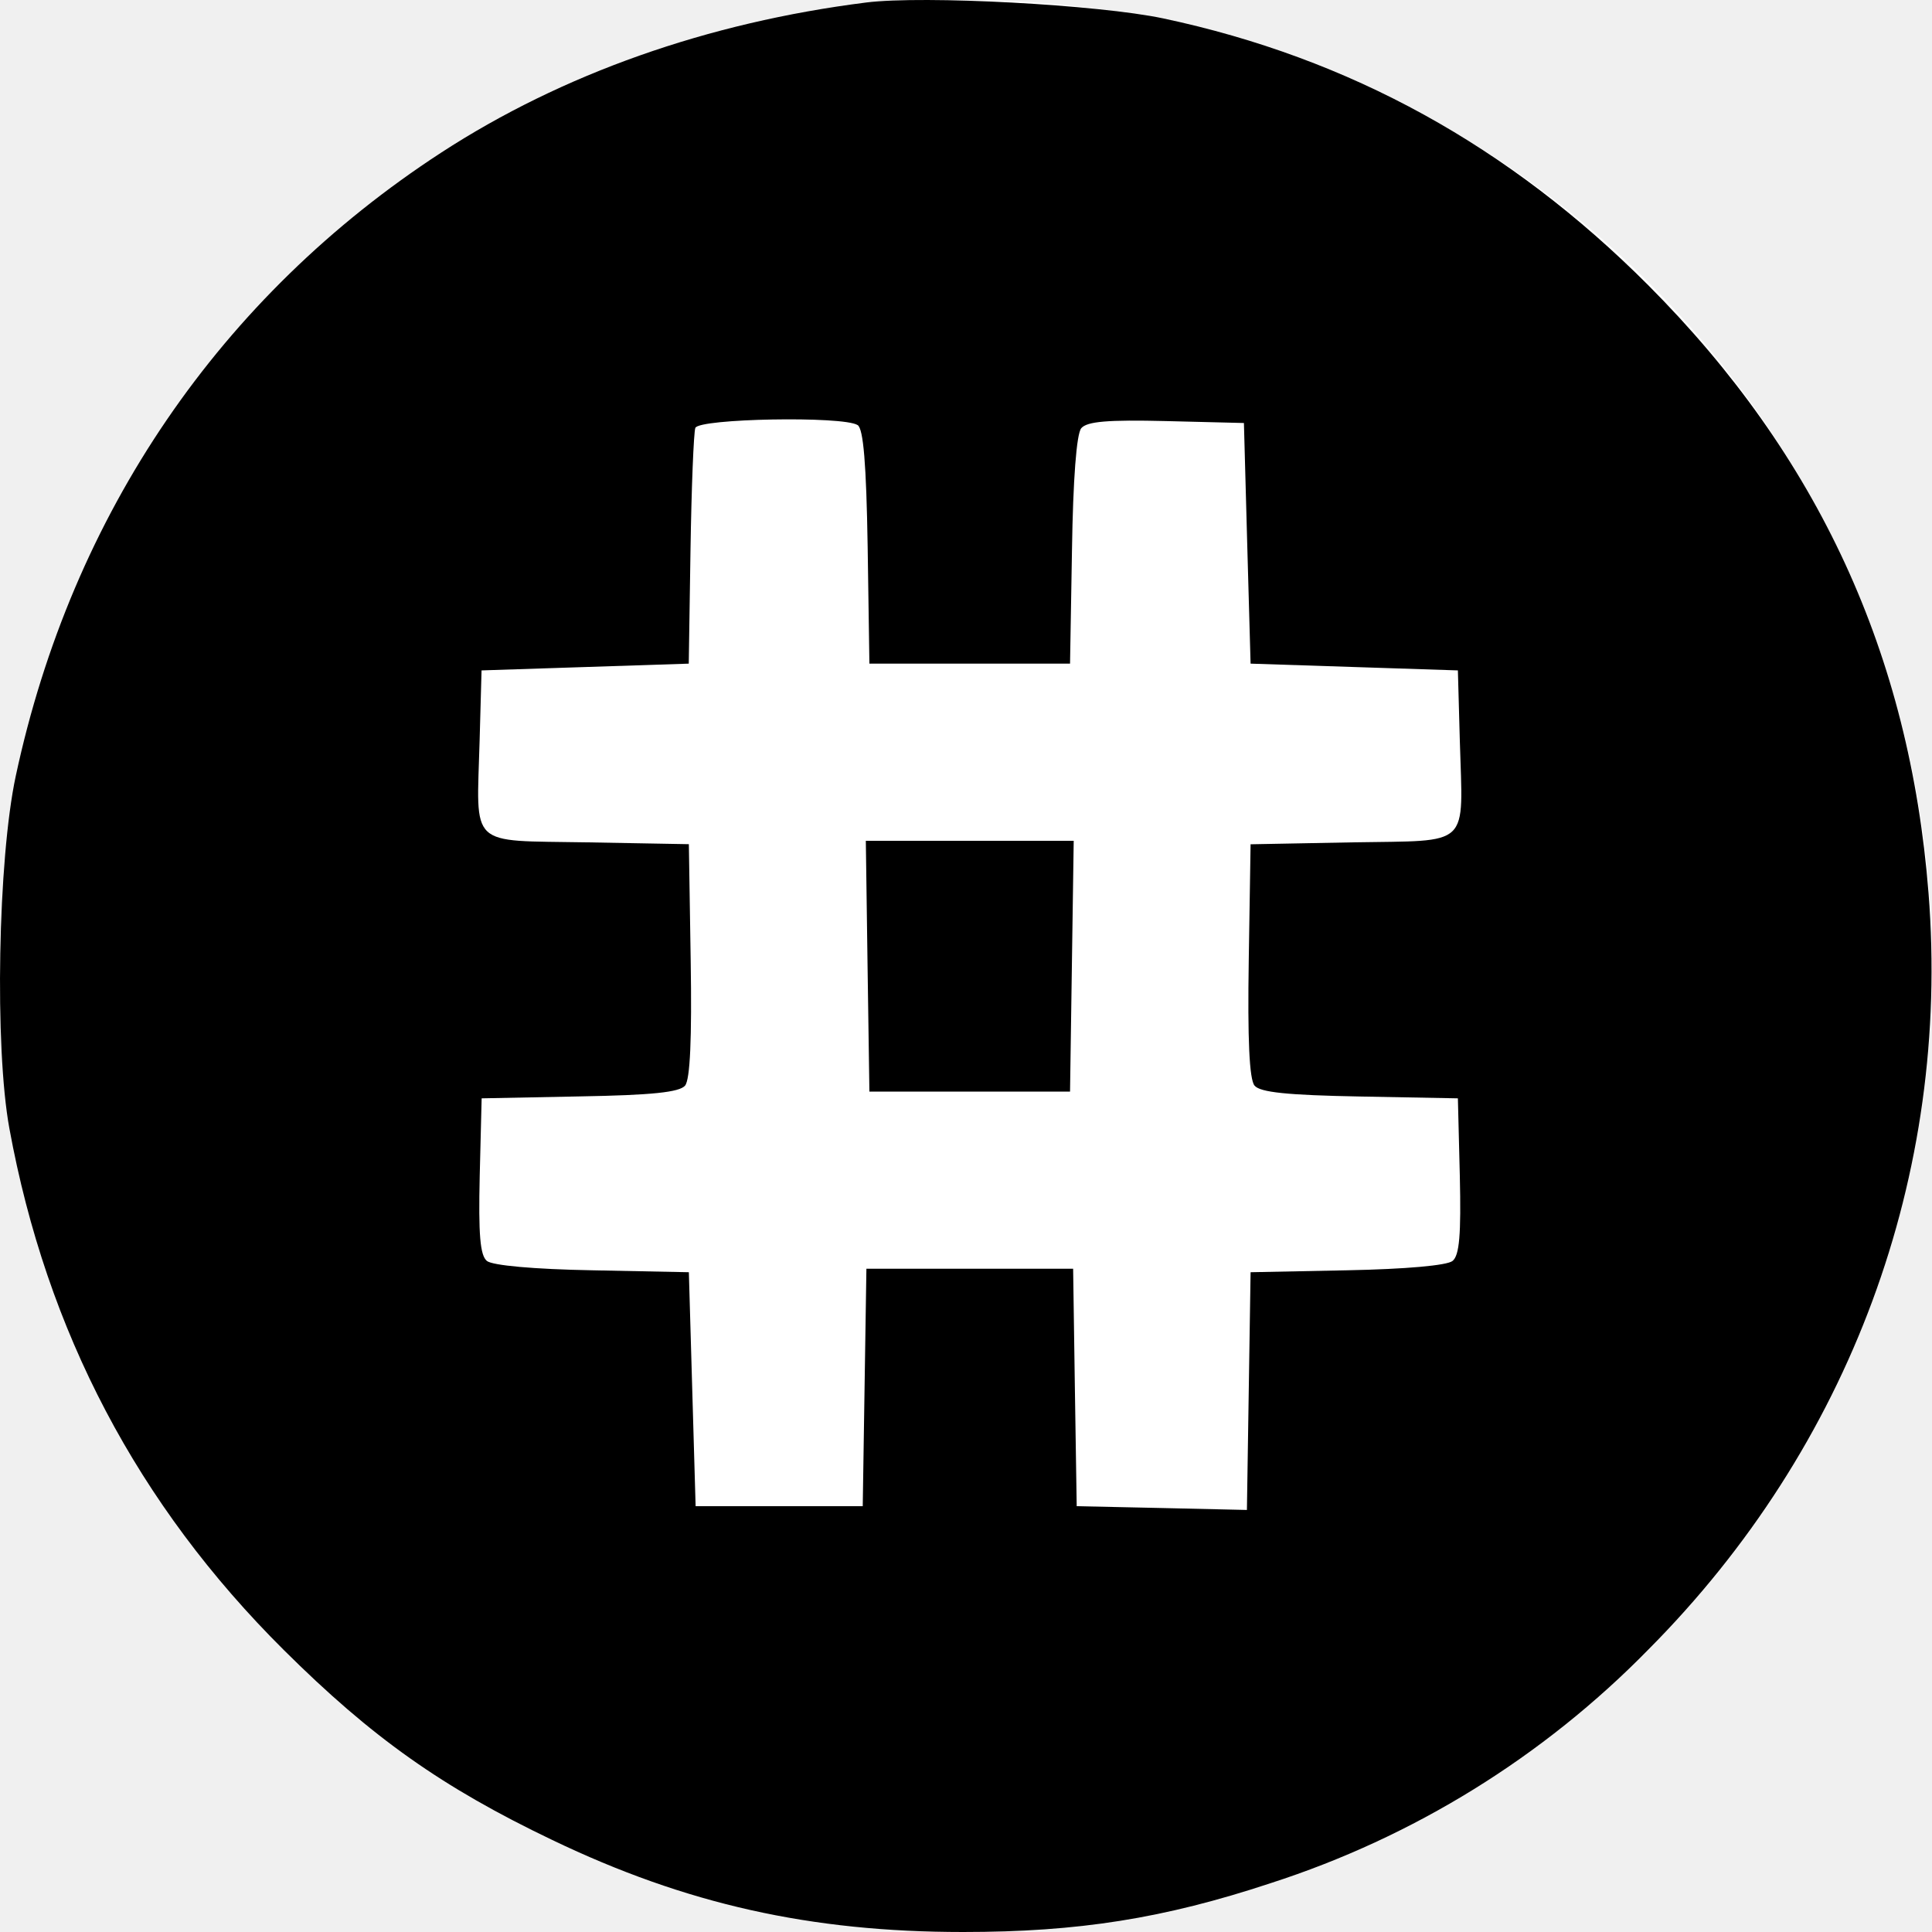
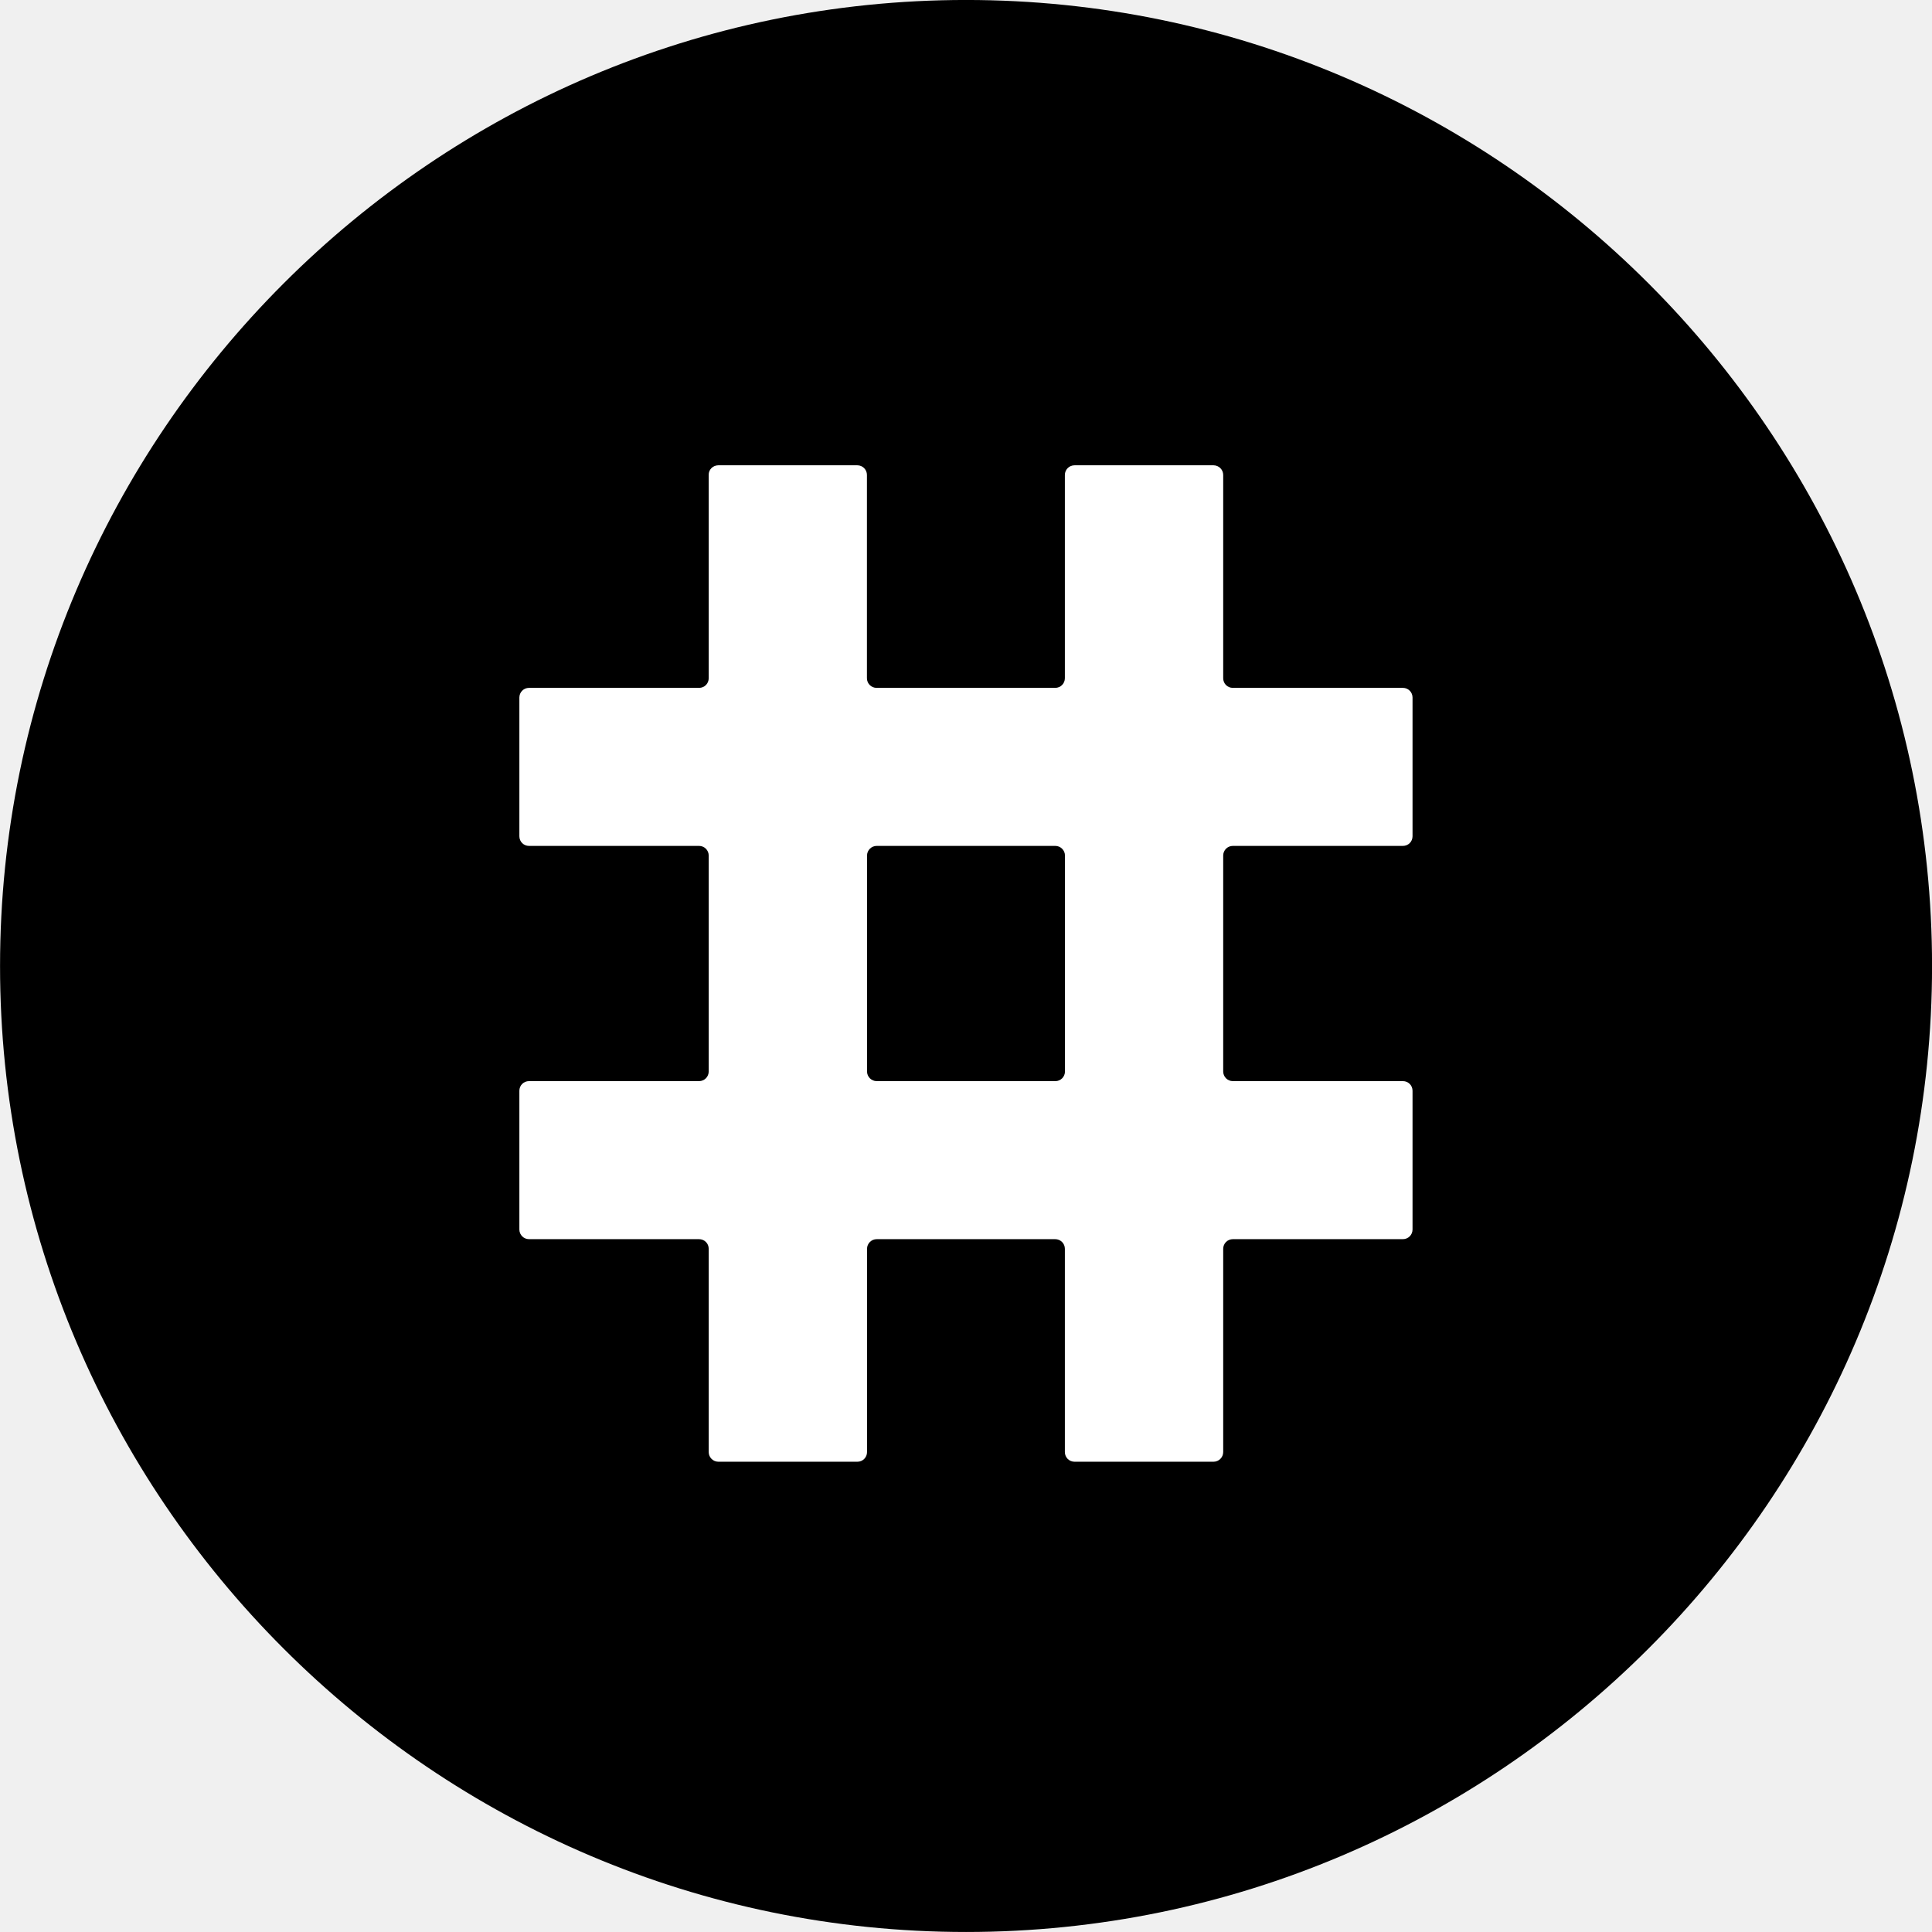
- <svg xmlns="http://www.w3.org/2000/svg" fill="none" viewBox="0 0 20 20">
-   <circle cx="10" cy="10" r="10" fill="#fff" />
-   <path fill="#000" fill-rule="evenodd" d="M8.966.026C7.325.233 5.82.765 4.567 1.58 2.282 3.067.744 5.32.163 8.034c-.185.864-.22 2.807-.066 3.647.385 2.103 1.329 3.897 2.841 5.4.914.908 1.637 1.42 2.78 1.967C7.1 19.711 8.389 20 9.97 20c1.195 0 2.078-.14 3.182-.505a9.6 9.6 0 0 0 3.912-2.419c2.086-2.096 3.13-4.915 2.9-7.832-.195-2.47-1.143-4.527-2.898-6.288-1.44-1.444-3.094-2.355-5.022-2.765-.674-.143-2.48-.24-3.078-.165M8.878 4.4c.06.038.09.402.104 1.262L9 6.87h2.077l.02-1.171c.011-.738.047-1.207.096-1.266.059-.07.271-.089.88-.074l.804.02.034 1.245.035 1.246 1.073.035 1.073.035.02.726c.031 1.124.13 1.032-1.111 1.054l-1.055.02-.019 1.202c-.013.815.006 1.232.06 1.296.057.07.34.099 1.091.113l1.014.019.02.803c.014.608-.004.822-.075.88-.056.047-.485.085-1.092.097l-.999.02-.019 1.23-.019 1.231-.88-.02-.882-.019-.019-1.228-.018-1.23h-2.14l-.019 1.23-.019 1.228h-1.73l-.035-1.211-.035-1.211-.999-.02c-.606-.011-1.035-.05-1.092-.097-.07-.058-.088-.272-.074-.88l.02-.803L6 11.35c.75-.013 1.034-.043 1.092-.112.052-.064.071-.481.058-1.296l-.019-1.203-1.054-.019c-1.24-.022-1.143.07-1.112-1.054l.02-.726 1.074-.035L7.13 6.87l.018-1.176c.01-.648.033-1.216.05-1.264.036-.098 1.53-.125 1.679-.03m.104 5.603L9 11.3h2.077l.019-1.298.019-1.298H8.963z" clip-rule="evenodd" />
+ <svg xmlns="http://www.w3.org/2000/svg" viewBox="0 0 2000 2000">
+   <path fill-rule="evenodd" d="M1000.05 1999.974c550.8 0 1000-449.2 1000-1000 0-550.7-449.2-1000-1000-1000-550.7 0-1000 449.3-1000 1000-.1 550.8 449.2 1000 1000 1000" clip-rule="evenodd" />
+   <path fill="#fff" fill-rule="evenodd" d="M743.55 481.674h144c5.5 0 9.9 4.5 9.9 10v210.4c0 5.6 4.5 10 10 10h184.9c5.5 0 10-4.4 10-10v-210.4c0-5.5 4.4-10 10-10h143.9c5.5 0 10 4.5 10 10v210.4c0 5.6 4.4 10 10 10h176c5.6 0 10 4.5 10 10v143.6c0 5.6-4.4 10-10 10h-176c-5.6 0-10 4.5-10 10v223.5c0 5.5 4.4 10 10 10h176c5.6 0 10 4.4 10 10v143.6c0 5.5-4.4 10-10 10h-176c-5.6 0-10 4.5-10 10v210.4c0 5.5-4.5 10-10 10h-143.9c-5.6 0-10-4.5-10-10v-210.4c0-5.6-4.5-10-10-10h-184.8c-5.5 0-10 4.5-10 10v210.4c0 5.5-4.4 10-9.9 10h-144c-5.5 0-10-4.5-10-10v-210.4c0-5.6-4.4-10-10-10h-176c-5.6 0-10-4.5-10-10v-143.6c0-5.6 4.4-10 10-10h176c5.6 0 10-4.5 10-10v-223.5c0-5.5-4.4-10-10-10h-176c-5.6 0-10-4.4-10-10v-143.6c0-5.5 4.4-10 10-10h176c5.6 0 10-4.4 10-10v-210.4c-.2-5.5 4.4-10 9.9-10m358.9 627.6v-223.6c0-5.5-4.5-10-10-10h-184.9c-5.5 0-10 4.5-10 10v223.5c0 5.5 4.5 10 10 10h184.9c5.5.1 10-4.5 10-9.9" clip-rule="evenodd" />
</svg>
